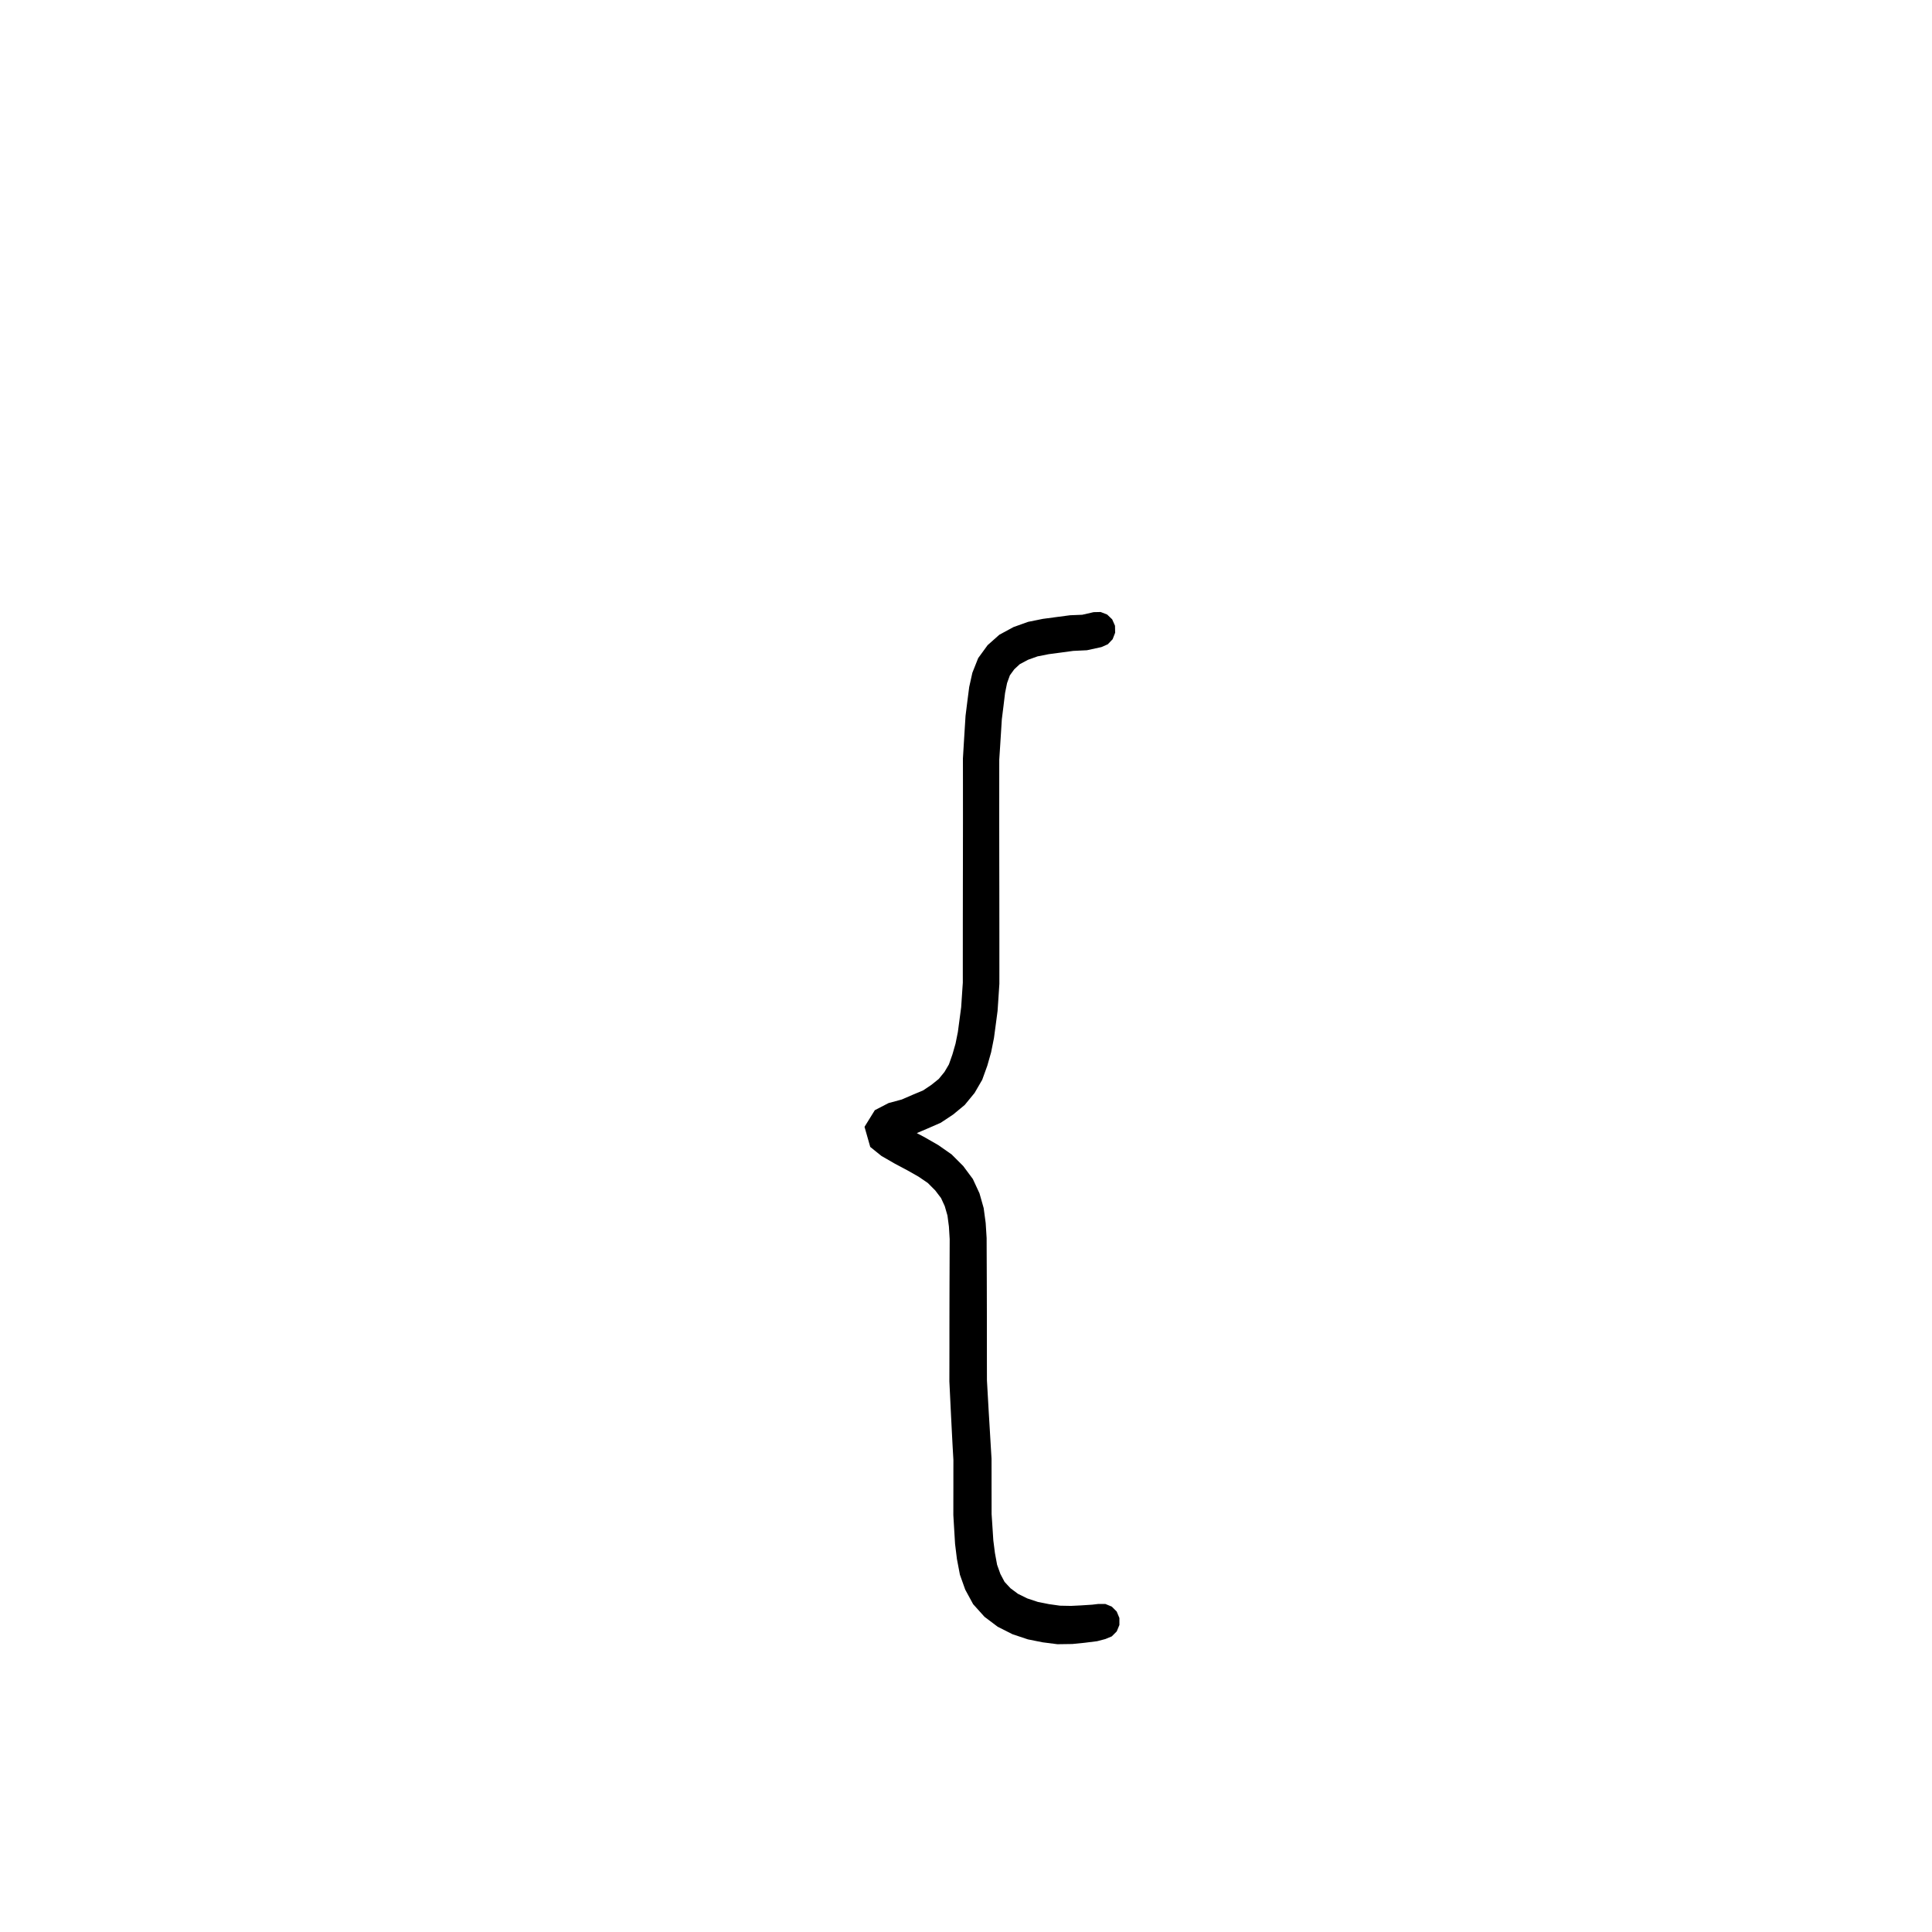
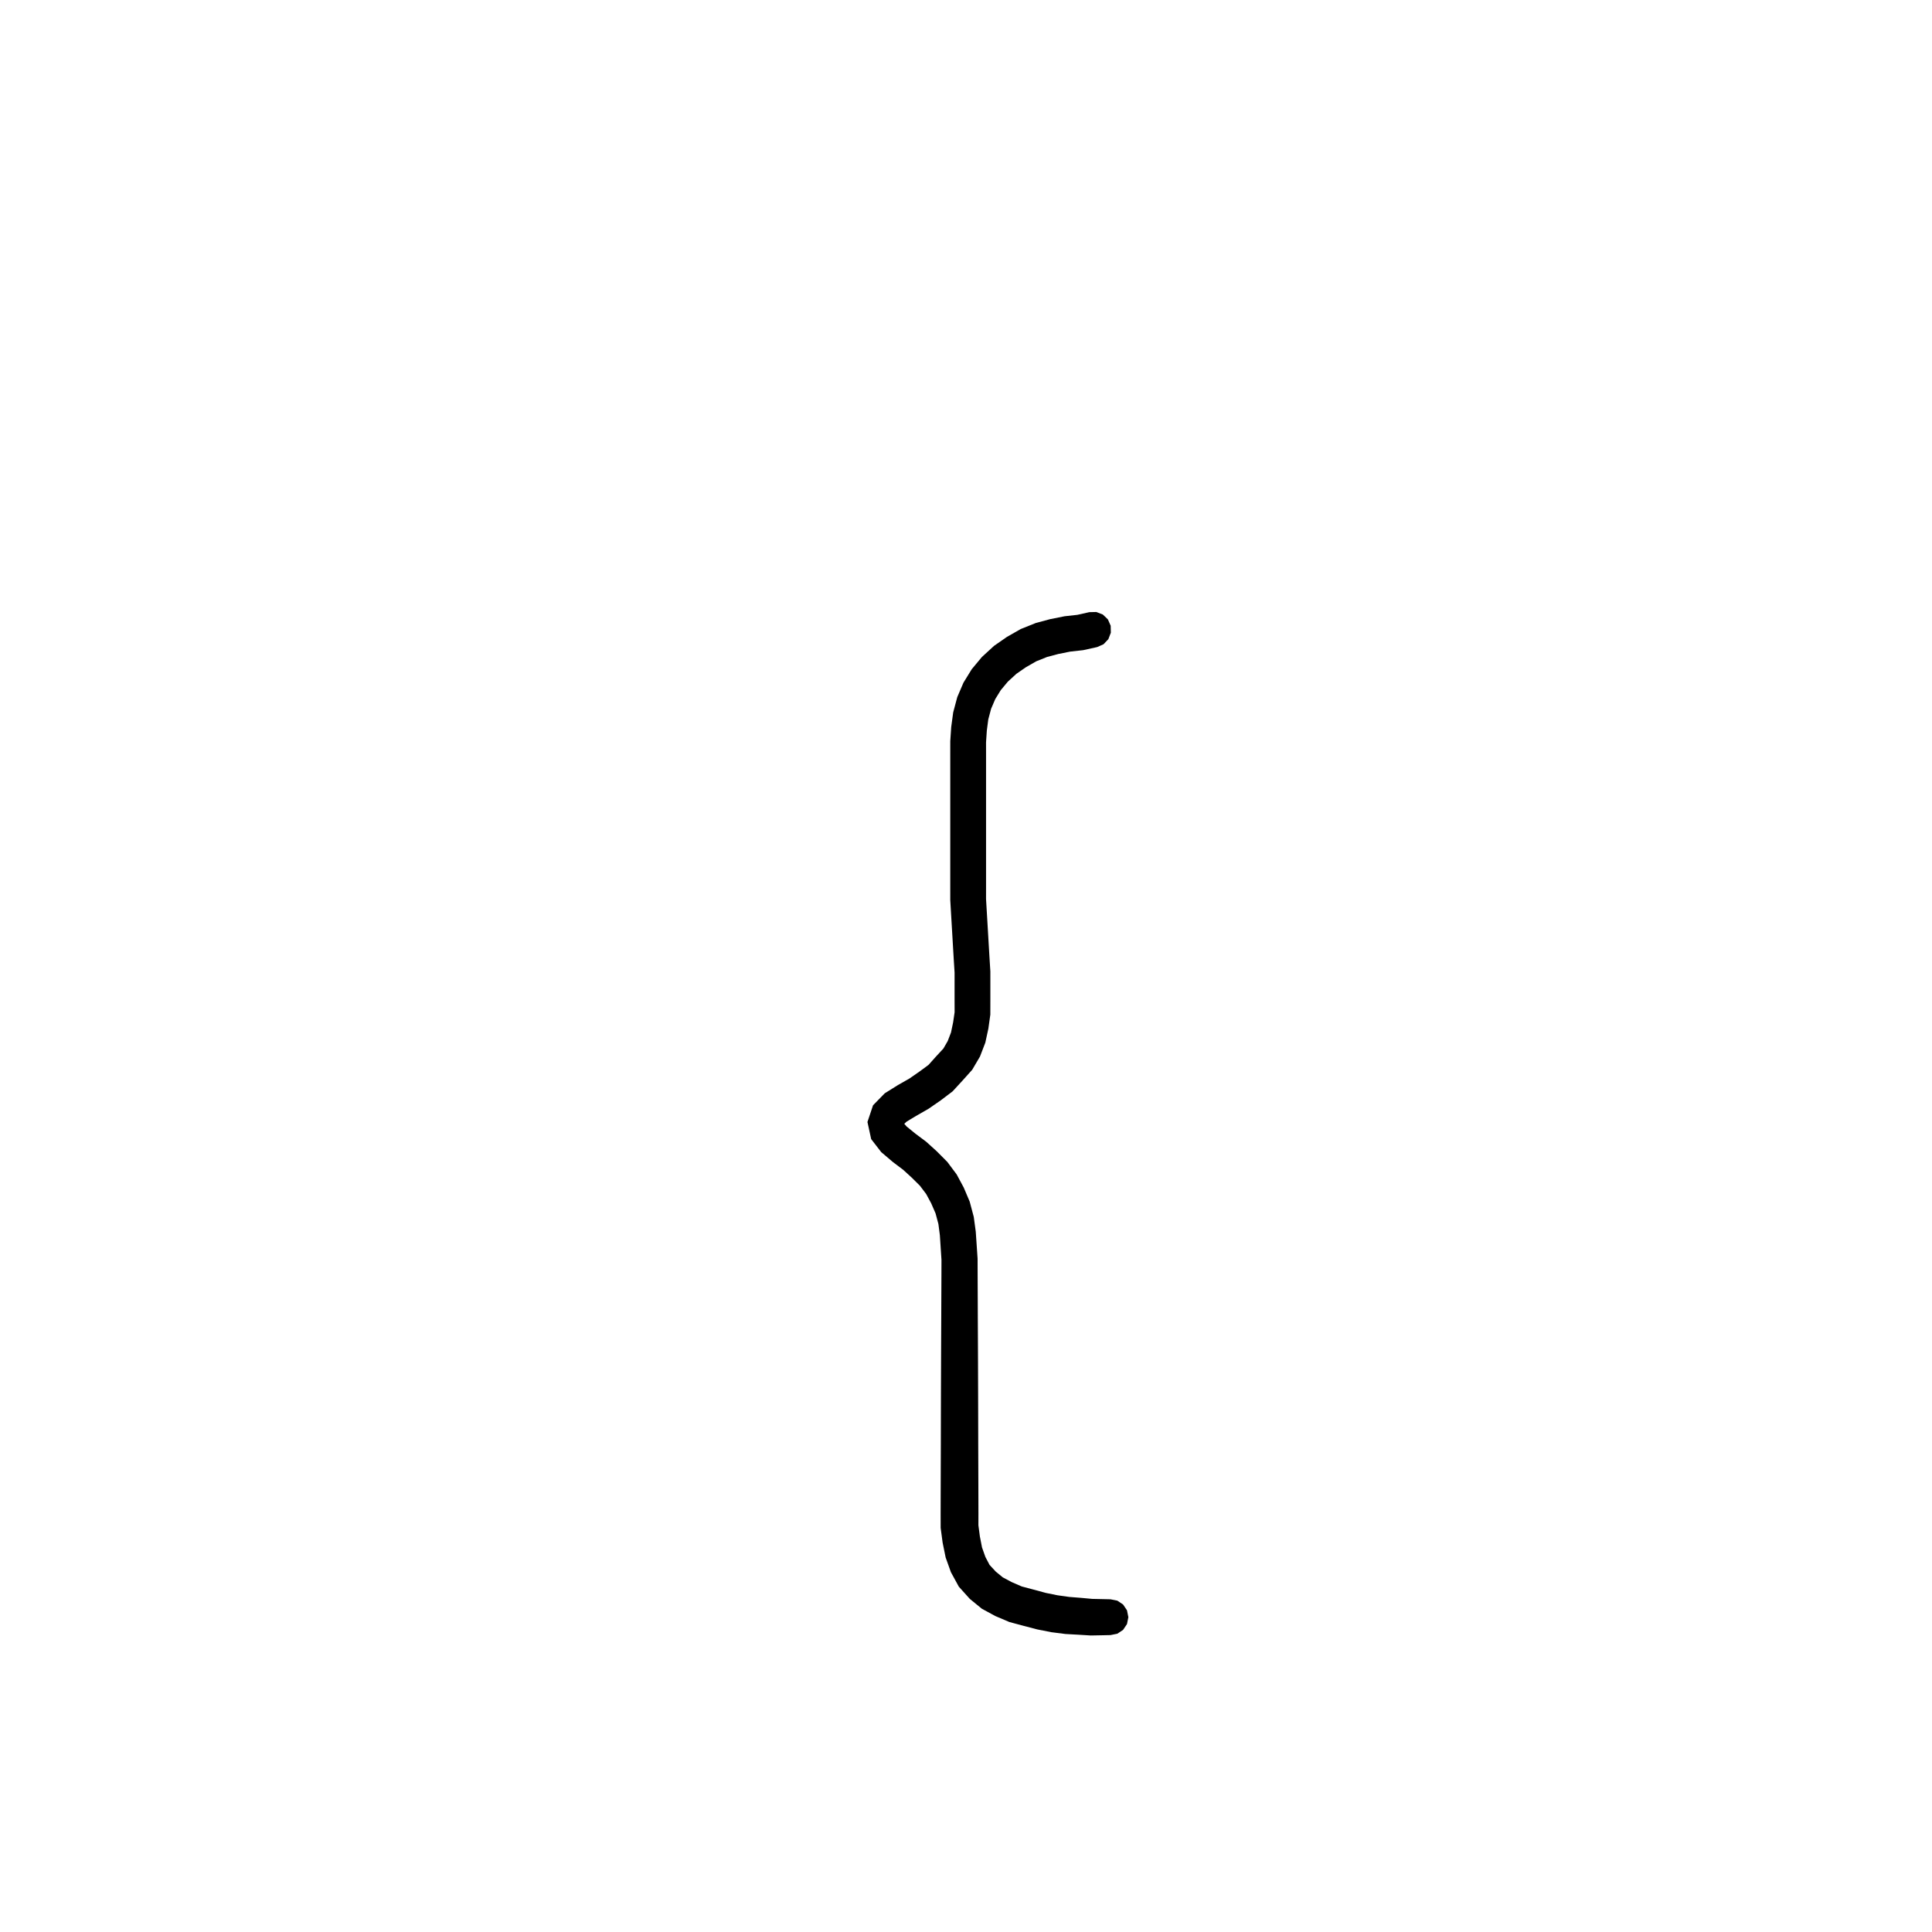
<svg xmlns="http://www.w3.org/2000/svg" viewBox="0 0 300 300" width="300" height="300">
-   <path d="M 169.821 95.055 L 168.048 95.46 L 166.16 95.536 L 164.03 95.817 L 161.932 96.098 L 159.641 96.562 L 157.376 97.371 L 155.174 98.564 L 153.35 100.187 L 151.89 102.193 L 150.988 104.469 L 150.497 106.679 L 150.206 108.935 L 149.928 111.164 L 149.788 113.395 L 149.656 115.538 L 149.522 117.766 L 149.524 119.866 L 149.526 121.875 L 149.526 123.884 L 149.528 125.893 L 149.528 127.902 L 149.525 129.911 L 149.523 131.92 L 149.521 134.062 L 149.516 136.205 L 149.513 138.348 L 149.511 140.491 L 149.508 142.634 L 149.506 144.643 L 149.506 146.652 L 149.505 148.661 L 149.504 150.67 L 149.506 152.584 L 149.376 154.499 L 149.249 156.414 L 148.992 158.33 L 148.738 160.247 L 148.375 162.056 L 147.894 163.728 L 147.347 165.28 L 146.656 166.453 L 145.772 167.536 L 144.619 168.462 L 143.354 169.312 L 141.707 170.002 L 140.026 170.73 L 137.982 171.281 L 135.841 172.389 L 134.242 174.974 L 135.131 178.094 L 136.864 179.491 L 138.891 180.661 L 140.901 181.731 L 142.634 182.714 L 144.067 183.691 L 145.213 184.838 L 146.125 186.035 L 146.702 187.293 L 147.122 188.751 L 147.346 190.455 L 147.466 192.411 L 147.459 194.464 L 147.45 196.741 L 147.44 199.152 L 147.434 201.696 L 147.429 204.241 L 147.426 206.786 L 147.426 209.33 L 147.423 211.875 L 147.417 214.496 L 147.545 217.118 L 147.669 219.667 L 147.792 222.083 L 147.918 224.499 L 148.044 226.697 L 148.04 228.75 L 148.04 230.893 L 148.036 233.036 L 148.034 235.271 L 148.167 237.507 L 148.302 239.743 L 148.588 242.068 L 149.055 244.52 L 149.88 246.839 L 151.107 249.096 L 152.872 251.057 L 154.922 252.602 L 157.22 253.762 L 159.604 254.559 L 161.894 255.018 L 164.198 255.313 L 166.512 255.28 L 168.401 255.091 L 170.364 254.844 L 171.639 254.511 L 172.64 254.095 L 173.406 253.327 L 173.82 252.325 L 173.819 251.241 L 173.403 250.24 L 172.635 249.474 L 171.633 249.06 L 170.549 249.061 L 169.591 249.174 L 167.893 249.284 L 166.301 249.363 L 164.597 249.33 L 162.882 249.089 L 161.155 248.745 L 159.521 248.203 L 158.069 247.488 L 156.905 246.621 L 155.991 245.636 L 155.343 244.411 L 154.829 242.98 L 154.492 241.146 L 154.242 239.186 L 154.11 237.136 L 153.975 235.086 L 153.973 233.036 L 153.969 230.893 L 153.969 228.75 L 153.965 226.517 L 153.823 224.162 L 153.681 221.756 L 153.536 219.35 L 153.392 216.81 L 153.252 214.343 L 153.246 211.875 L 153.244 209.33 L 153.243 206.786 L 153.241 204.241 L 153.235 201.696 L 153.229 199.152 L 153.22 196.741 L 153.21 194.464 L 153.203 192.232 L 153.056 189.902 L 152.744 187.588 L 152.093 185.296 L 151.063 183.072 L 149.563 181.055 L 147.764 179.255 L 145.715 177.821 L 143.698 176.662 L 141.69 175.589 L 139.966 174.617 L 139.556 174.406 L 139.91 175.919 L 139.382 176.897 L 139.92 176.665 L 141.894 176.145 L 143.963 175.266 L 146.066 174.349 L 148.015 173.056 L 149.808 171.571 L 151.335 169.708 L 152.519 167.667 L 153.312 165.469 L 153.902 163.39 L 154.343 161.181 L 154.624 159.081 L 154.902 156.979 L 155.044 154.876 L 155.182 152.773 L 155.183 150.67 L 155.182 148.661 L 155.182 146.652 L 155.181 144.643 L 155.179 142.634 L 155.177 140.491 L 155.175 138.348 L 155.171 136.205 L 155.167 134.062 L 155.164 131.92 L 155.162 129.911 L 155.16 127.902 L 155.16 125.893 L 155.161 123.884 L 155.162 121.875 L 155.163 119.866 L 155.165 117.948 L 155.299 115.891 L 155.435 113.748 L 155.563 111.693 L 155.821 109.637 L 156.066 107.607 L 156.378 106.066 L 156.815 104.861 L 157.499 103.921 L 158.352 103.132 L 159.633 102.45 L 161.118 101.92 L 162.845 101.58 L 164.765 101.326 L 166.652 101.071 L 168.782 100.969 L 171.027 100.48 L 172.019 100.043 L 172.768 99.26 L 173.161 98.249 L 173.137 97.165 L 172.7 96.173 L 171.916 95.424 L 170.905 95.031 Z" fill="black" fill-rule="nonzero" />
+   <path d="M 169.152 95.055 L 167.289 95.473 L 165.309 95.692 L 163.096 96.133 L 160.84 96.739 L 158.502 97.676 L 156.354 98.899 L 154.358 100.286 L 152.479 102.008 L 150.892 103.912 L 149.609 105.998 L 148.645 108.246 L 148.012 110.616 L 147.704 112.893 L 147.558 115.086 L 147.556 117.188 L 147.556 119.196 L 147.556 121.339 L 147.556 123.482 L 147.556 125.759 L 147.556 128.17 L 147.556 130.58 L 147.556 132.857 L 147.556 135.134 L 147.556 137.411 L 147.557 139.769 L 147.695 142.127 L 147.829 144.404 L 147.963 146.681 L 148.097 148.963 L 148.227 151.024 L 148.226 153.08 L 148.226 155.223 L 148.232 157.181 L 148.001 158.753 L 147.671 160.327 L 147.16 161.655 L 146.493 162.813 L 145.332 164.068 L 144.18 165.355 L 142.818 166.361 L 141.22 167.47 L 139.409 168.502 L 137.386 169.766 L 135.566 171.627 L 134.697 174.221 L 135.275 176.881 L 136.836 178.901 L 138.678 180.464 L 140.236 181.637 L 141.557 182.844 L 142.85 184.127 L 143.813 185.401 L 144.591 186.843 L 145.274 188.414 L 145.714 190.058 L 145.941 191.797 L 146.066 193.713 L 146.192 195.626 L 146.186 197.679 L 146.177 199.821 L 146.167 201.964 L 146.159 204.241 L 146.148 206.652 L 146.136 209.062 L 146.127 211.473 L 146.119 213.884 L 146.111 216.161 L 146.105 218.304 L 146.1 220.312 L 146.096 222.321 L 146.092 224.33 L 146.085 226.473 L 146.078 228.616 L 146.072 230.759 L 146.066 232.902 L 146.061 235.045 L 146.065 237.249 L 146.371 239.544 L 146.841 241.851 L 147.66 244.135 L 148.886 246.378 L 150.595 248.278 L 152.46 249.803 L 154.556 250.94 L 156.748 251.871 L 158.958 252.463 L 161.057 253.013 L 163.25 253.447 L 165.449 253.727 L 167.541 253.843 L 169.38 253.957 L 171.317 253.92 L 172.433 253.895 L 173.496 253.683 L 174.398 253.081 L 175 252.179 L 175.212 251.116 L 175 250.053 L 174.398 249.151 L 173.496 248.549 L 172.433 248.337 L 171.317 248.312 L 169.593 248.275 L 167.95 248.122 L 166.025 247.969 L 164.205 247.714 L 162.38 247.344 L 160.462 246.823 L 158.654 246.344 L 157.095 245.667 L 155.709 244.93 L 154.628 244.043 L 153.659 242.997 L 153.01 241.758 L 152.489 240.292 L 152.155 238.581 L 151.926 236.858 L 151.93 235.045 L 151.925 232.902 L 151.92 230.759 L 151.913 228.616 L 151.906 226.473 L 151.899 224.33 L 151.895 222.321 L 151.891 220.312 L 151.886 218.304 L 151.88 216.161 L 151.872 213.884 L 151.865 211.473 L 151.855 209.062 L 151.843 206.652 L 151.832 204.241 L 151.824 201.964 L 151.814 199.821 L 151.805 197.679 L 151.799 195.445 L 151.658 193.34 L 151.514 191.239 L 151.206 188.96 L 150.574 186.586 L 149.65 184.407 L 148.553 182.367 L 147.105 180.427 L 145.452 178.764 L 143.826 177.292 L 142.17 176.054 L 140.798 174.938 L 140.216 174.28 L 140.258 174.529 L 140.193 174.712 L 140.784 174.163 L 142.243 173.283 L 144.181 172.173 L 146.066 170.871 L 147.918 169.467 L 149.445 167.807 L 150.962 166.116 L 152.17 164.06 L 152.999 161.905 L 153.472 159.73 L 153.777 157.551 L 153.783 155.223 L 153.783 153.08 L 153.782 150.851 L 153.644 148.627 L 153.511 146.355 L 153.377 144.078 L 153.243 141.801 L 153.112 139.606 L 153.114 137.411 L 153.114 135.134 L 153.114 132.857 L 153.114 130.58 L 153.114 128.17 L 153.114 125.759 L 153.114 123.482 L 153.114 121.339 L 153.114 119.196 L 153.114 117.188 L 153.112 115.271 L 153.234 113.446 L 153.461 111.706 L 153.899 110.058 L 154.543 108.556 L 155.402 107.159 L 156.495 105.849 L 157.83 104.625 L 159.315 103.601 L 160.918 102.681 L 162.597 102.011 L 164.359 101.545 L 166.164 101.183 L 168.202 100.955 L 170.357 100.48 L 171.349 100.043 L 172.099 99.26 L 172.491 98.249 L 172.467 97.165 L 172.03 96.173 L 171.246 95.424 L 170.236 95.031 Z" fill="black" fill-rule="nonzero" />
</svg>
